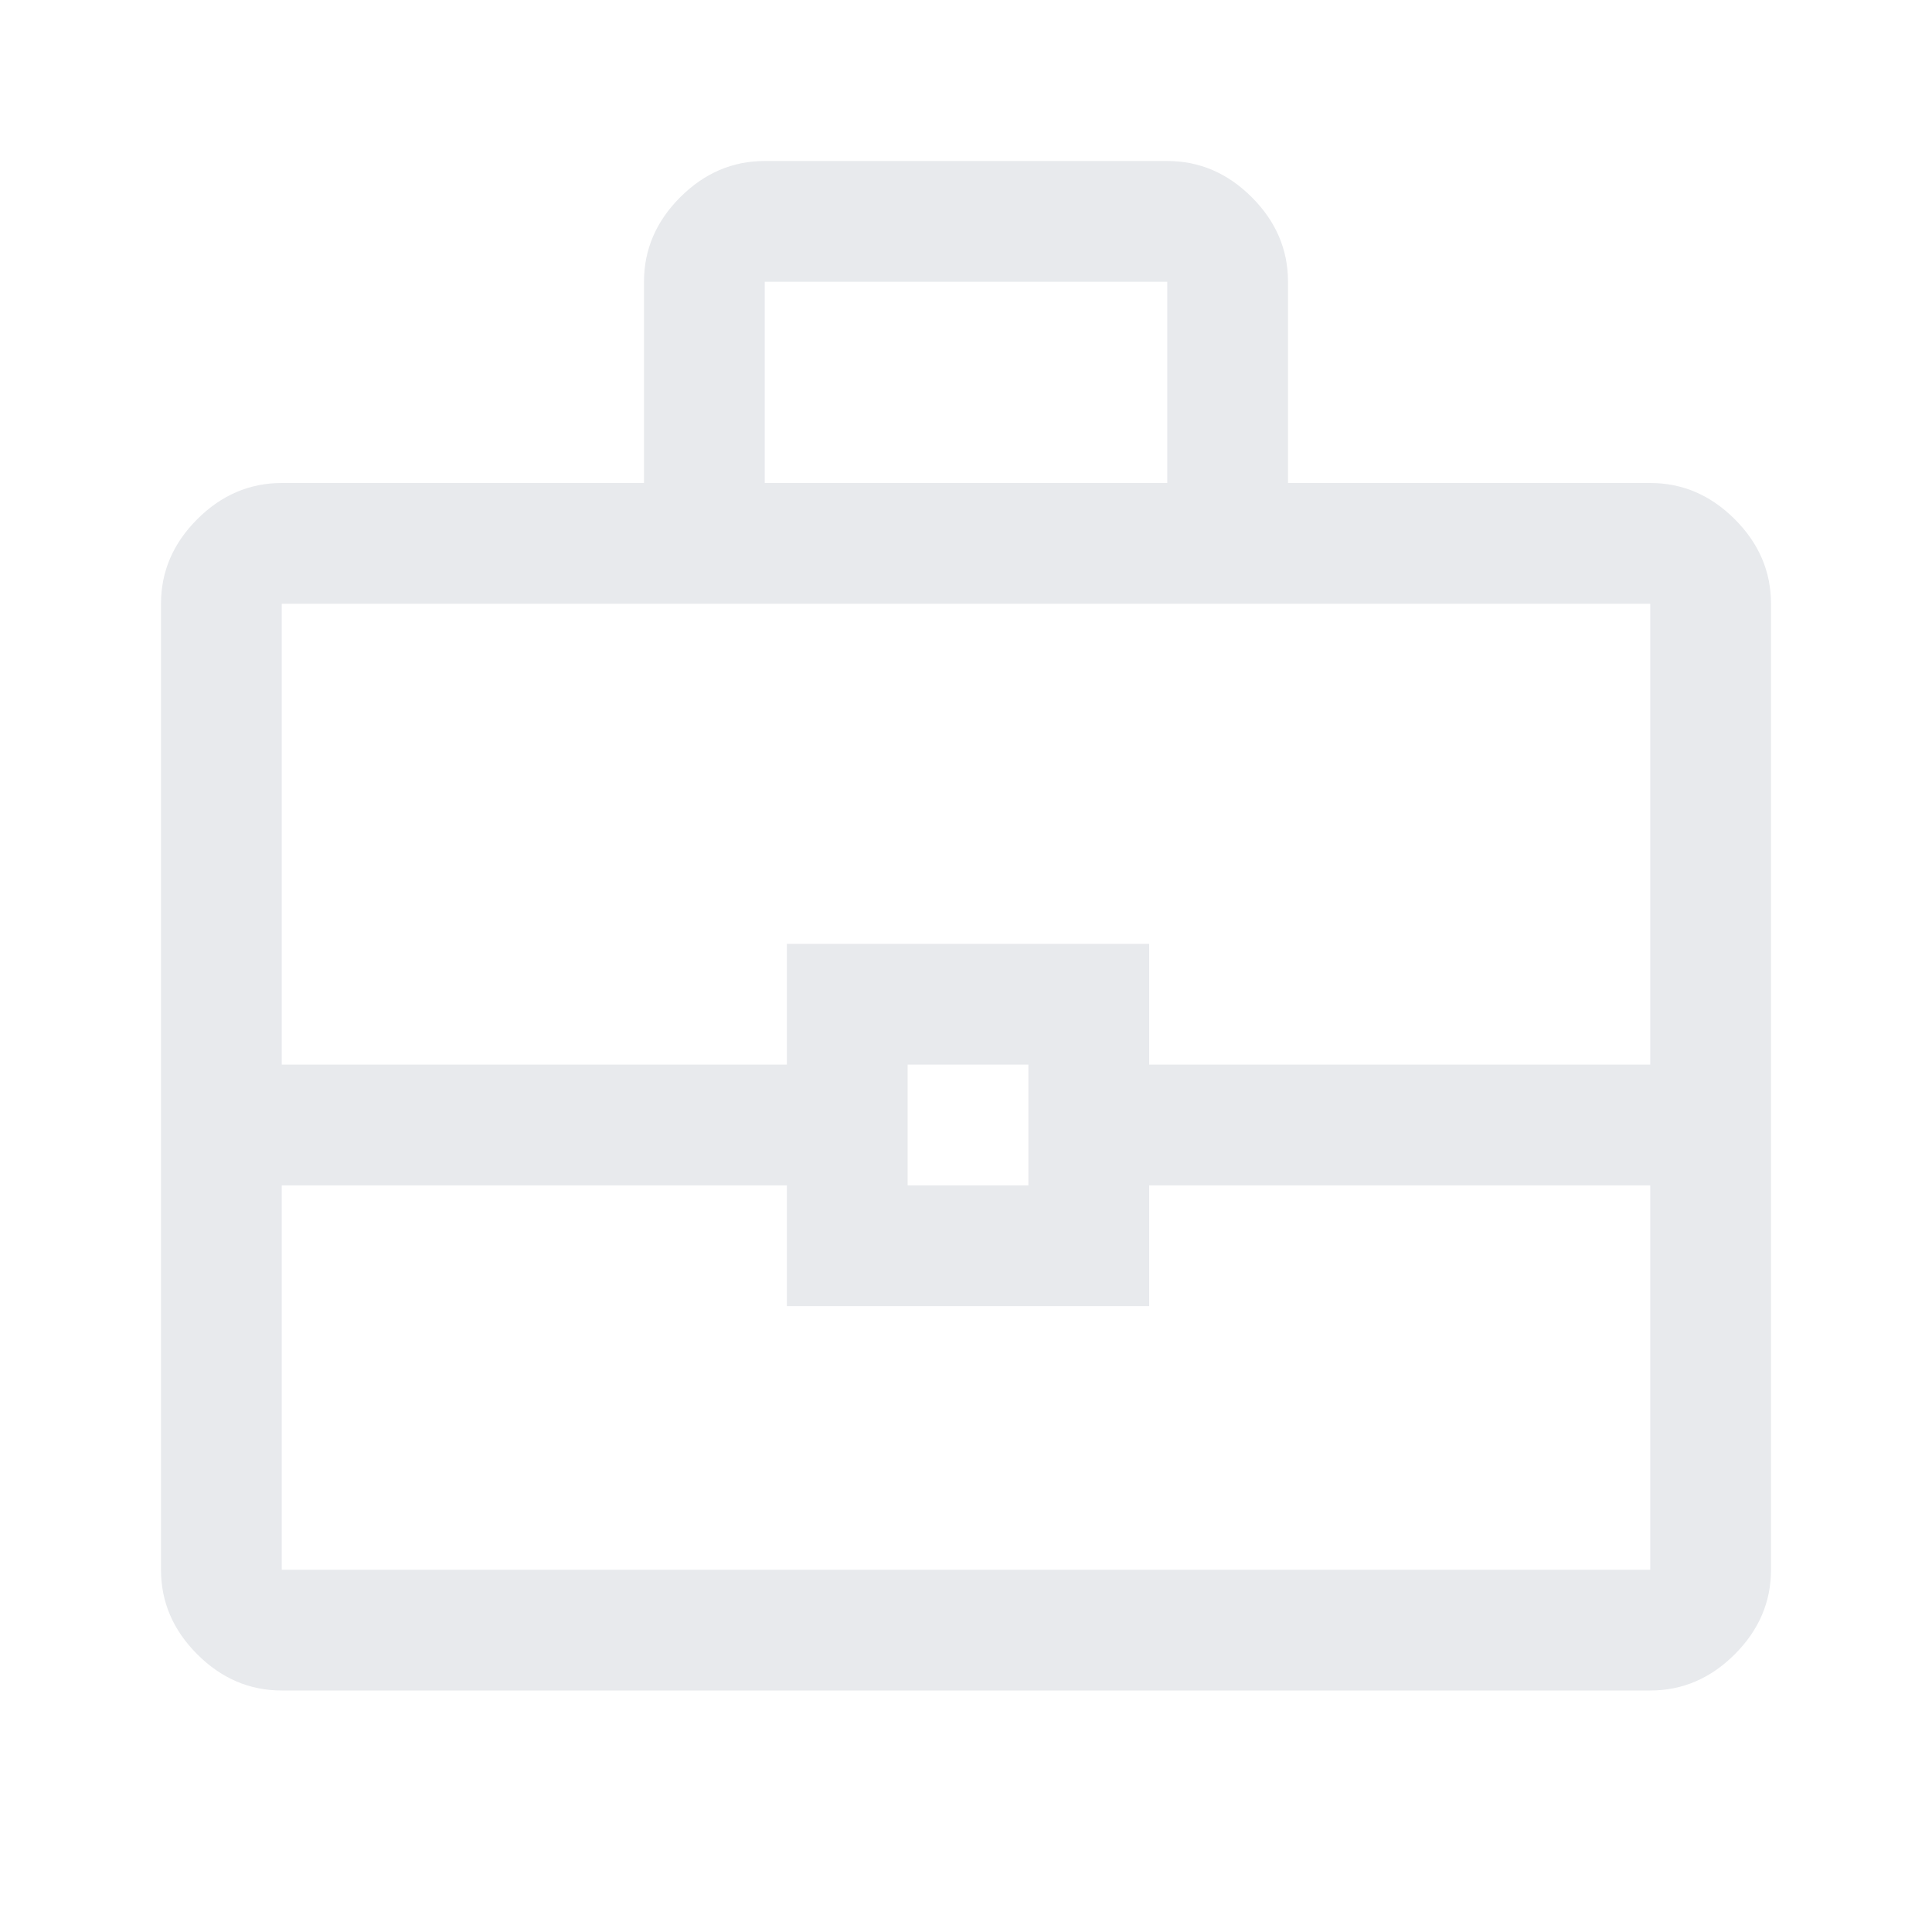
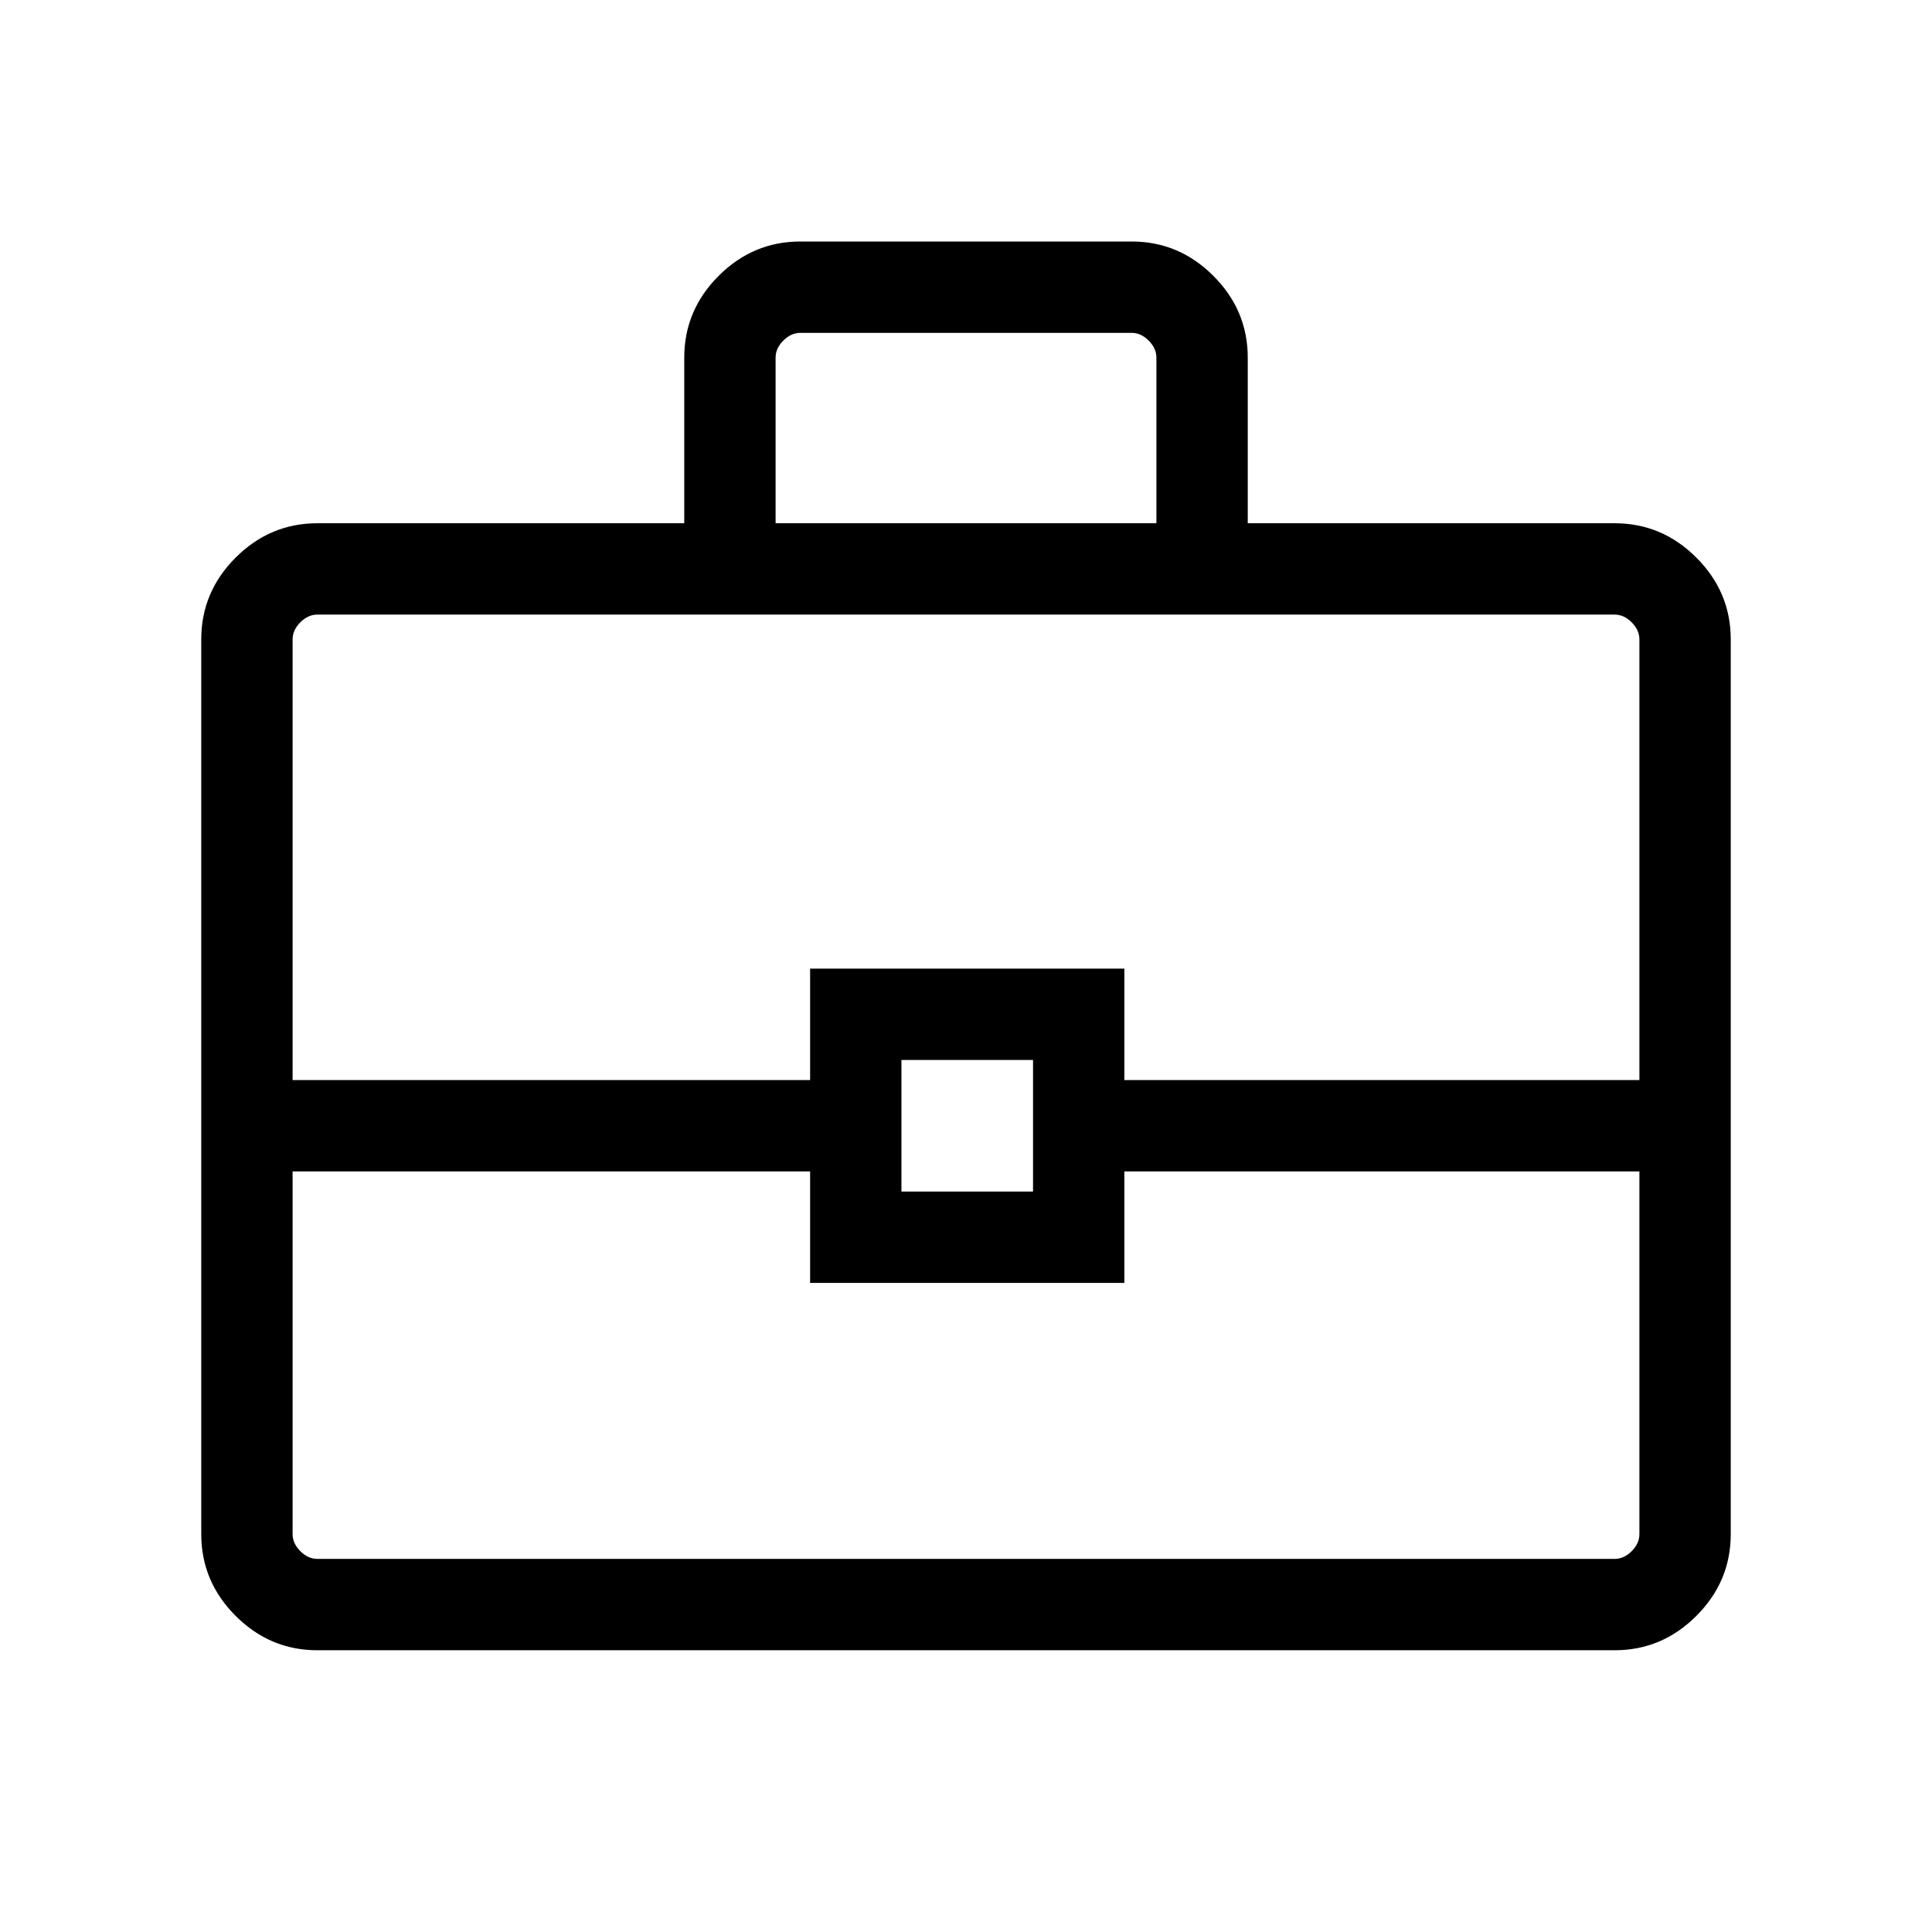
- <svg xmlns="http://www.w3.org/2000/svg" height="48px" viewBox="0 -960 960 960" width="48px" fill="#e8eaed">
-   <path d="M140-120q-24 0-42-18t-18-42v-480q0-24 18-42t42-18h180v-100q0-24 18-42t42-18h200q24 0 42 18t18 42v100h180q24 0 42 18t18 42v480q0 24-18 42t-42 18H140Zm240-600h200v-100H380v100Zm440 349H571v60H391v-60H140v191h680v-191Zm-369 0h60v-60h-60v60Zm-311-60h251v-60h180v60h249v-229H140v229Zm340 30Z" />
+ <svg xmlns="http://www.w3.org/2000/svg" height="48px" viewBox="0 -960 960 960" width="48px" fill="#000000">
+   <path d="M157.69-140q-23.53 0-40.61-17.08T100-197.69v-444.62q0-23.53 17.08-40.61T157.69-700H340v-82.3q0-23.53 17.08-40.62Q374.16-840 397.69-840h164.62q23.53 0 40.61 17.08Q620-805.83 620-782.3v82.3h182.31q23.53 0 40.61 17.08T860-642.31v444.62q0 23.53-17.08 40.61T802.31-140H157.69Zm227.7-560h189.22v-82.3q0-4.62-3.84-8.47-3.85-3.84-8.46-3.84H397.69q-4.61 0-8.46 3.84-3.84 3.85-3.84 8.47v82.3Zm429.22 322.08H558.69v55.38H402.54v-55.38H145.39v180.23q0 4.61 3.84 8.46 3.85 3.84 8.46 3.84h644.62q4.61 0 8.46-3.84 3.84-3.85 3.84-8.46v-180.23Zm-366.69 10h65.39v-65.39h-65.39v65.39Zm-302.53-55.39h257.15v-55.38h156.15v55.38h255.92v-219q0-4.61-3.84-8.46-3.85-3.84-8.46-3.84H157.69q-4.61 0-8.46 3.84-3.84 3.85-3.84 8.46v219ZM480-400.62Z" />
</svg>
